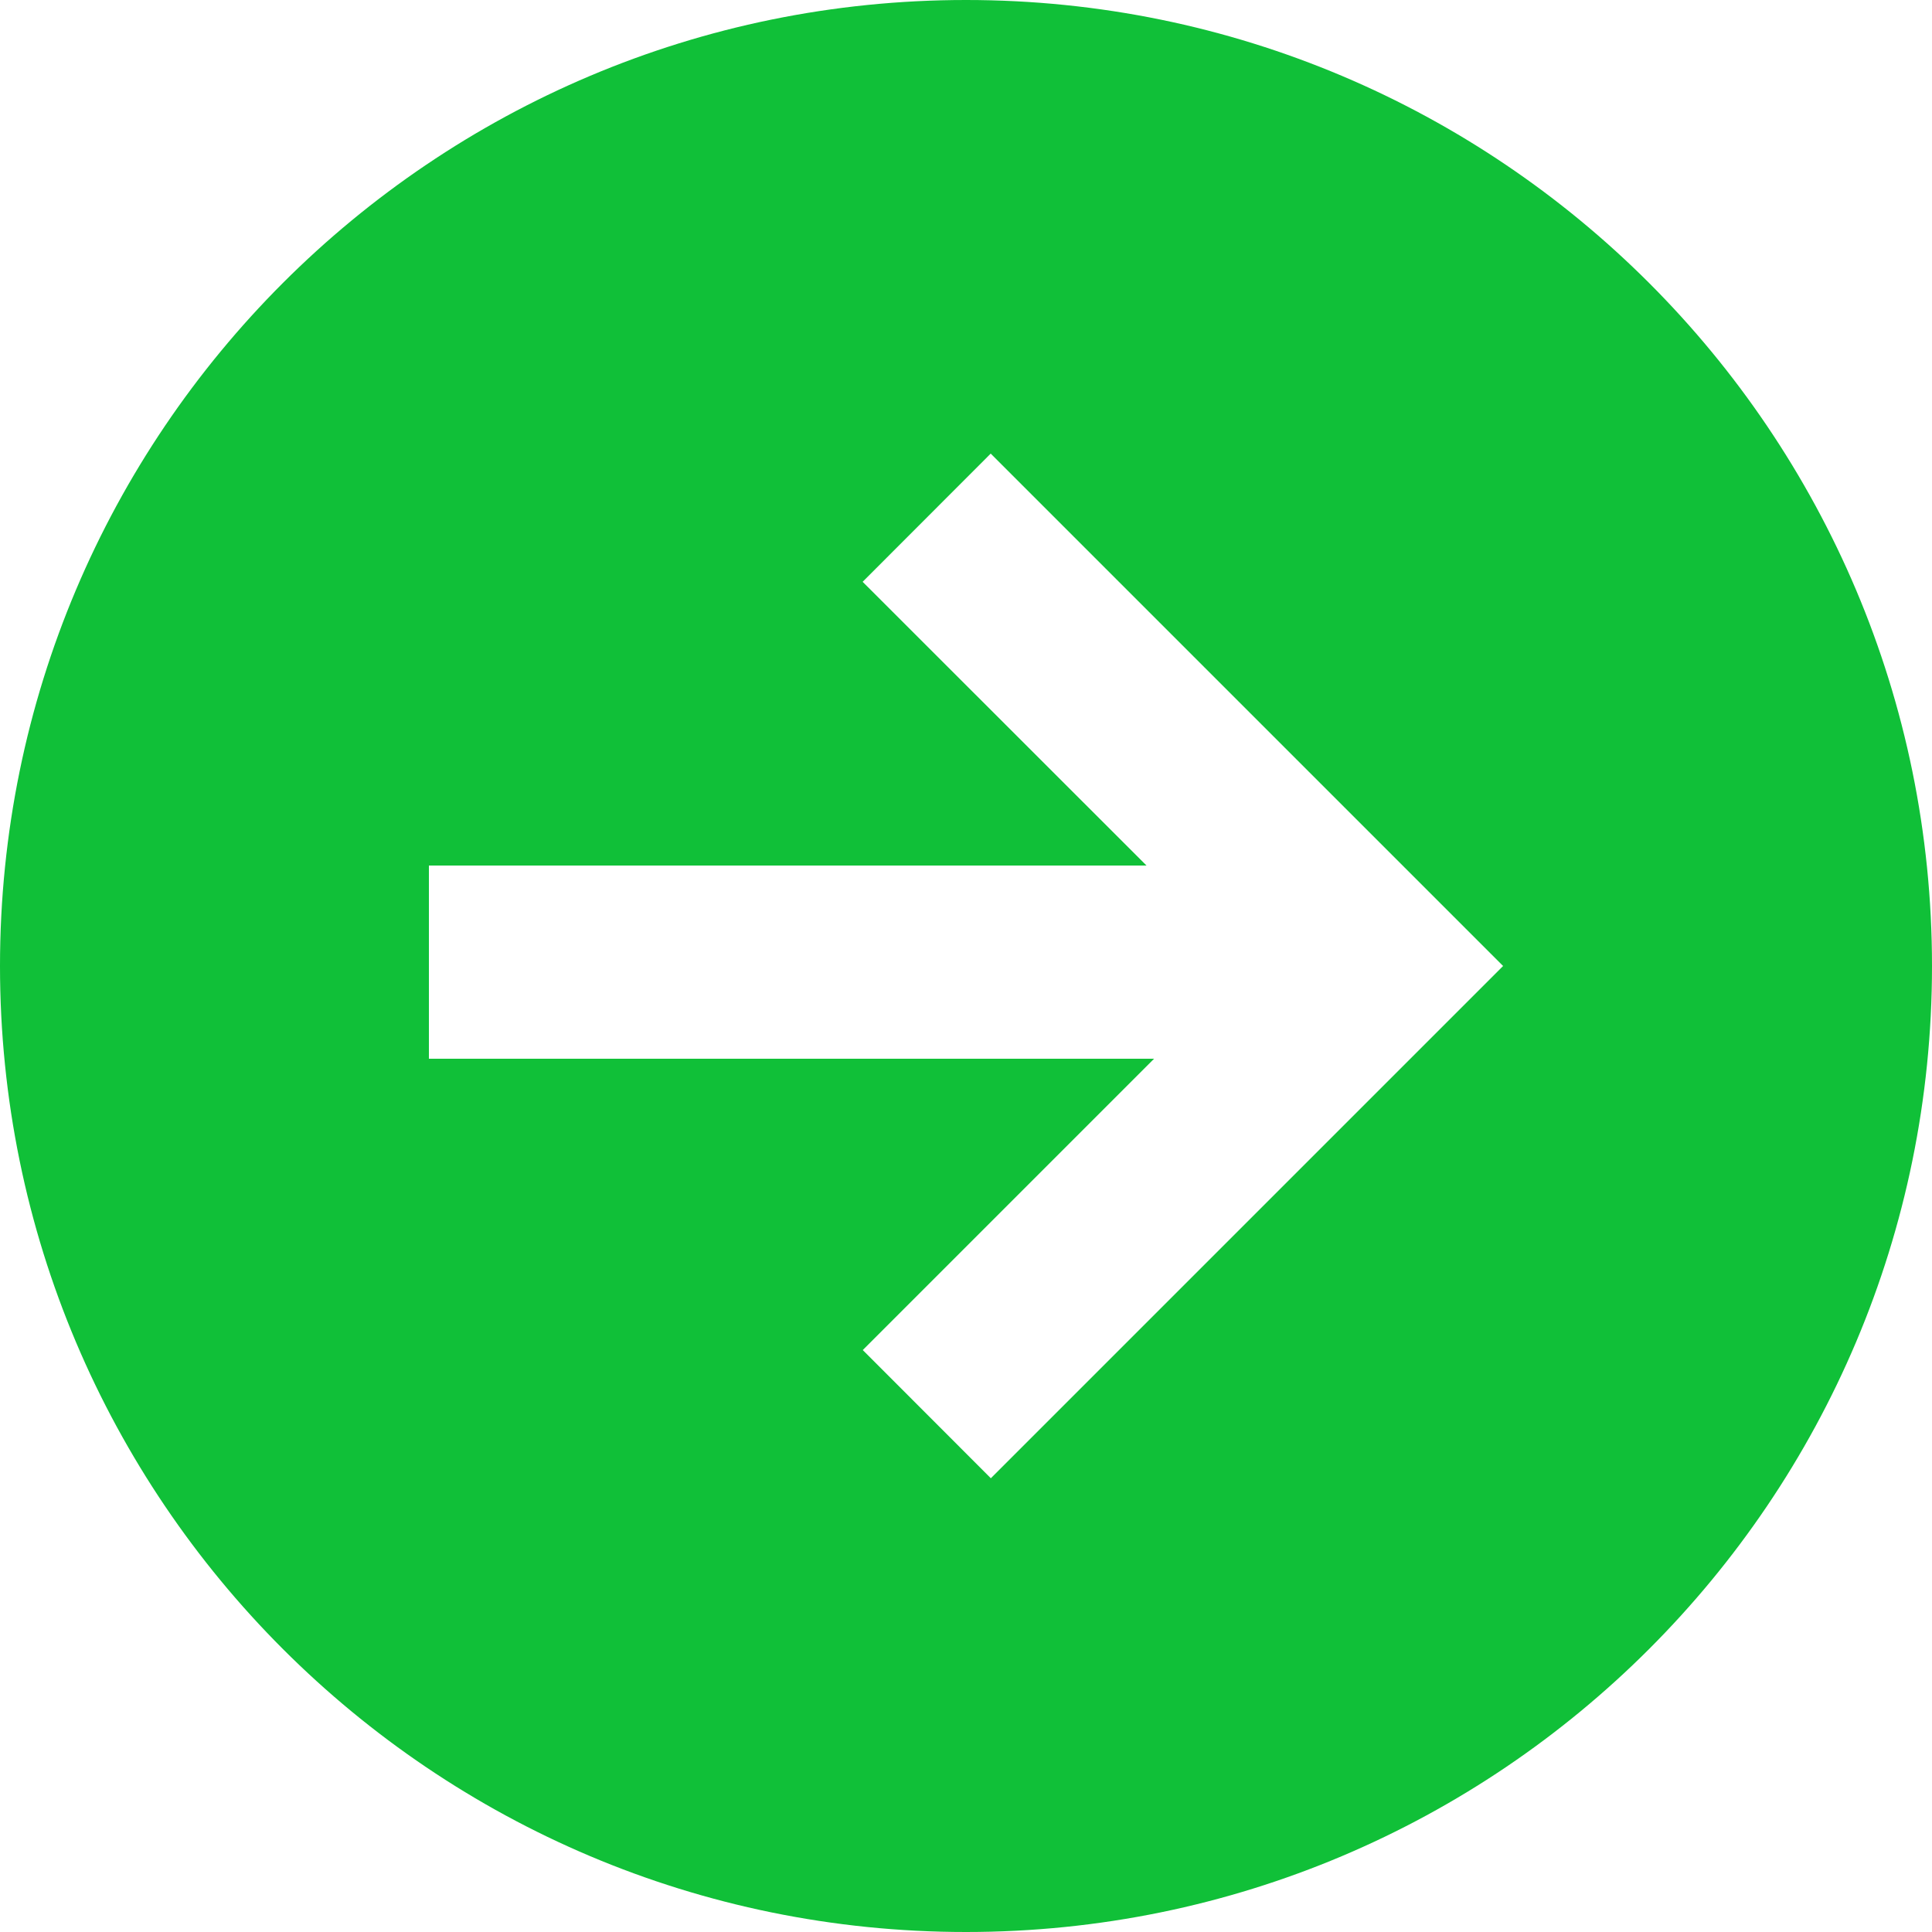
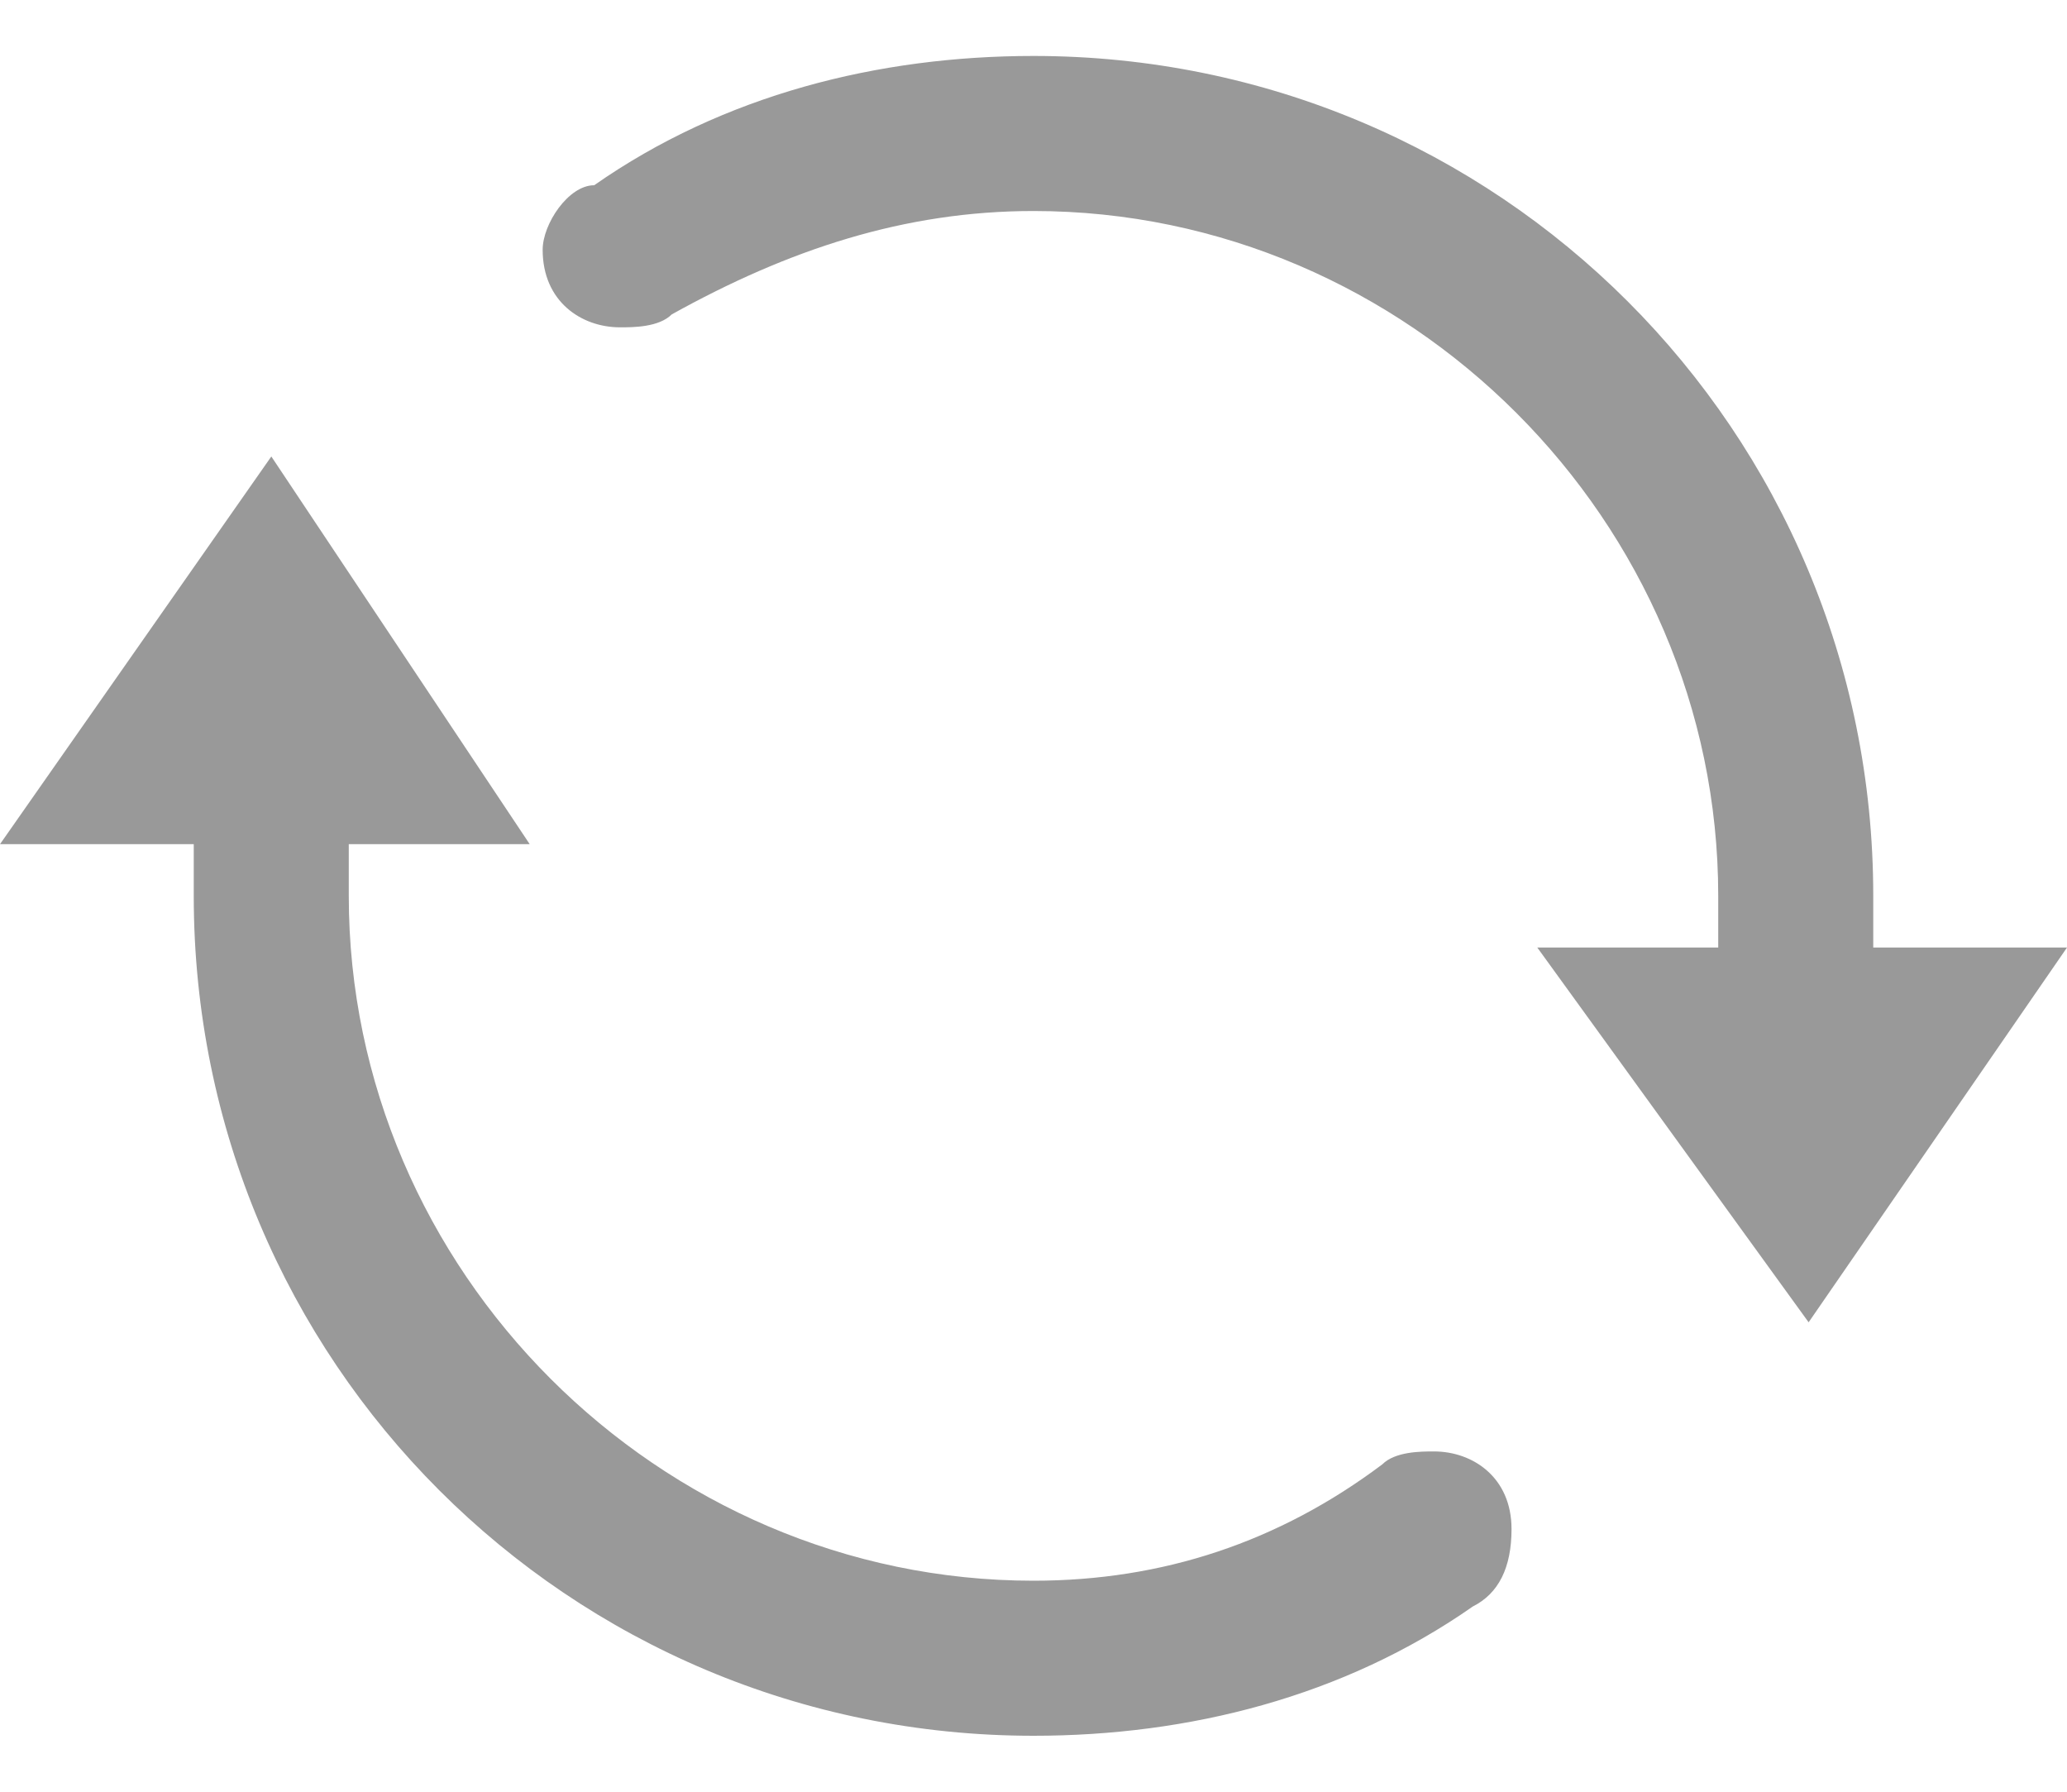
- <svg xmlns="http://www.w3.org/2000/svg" version="1.1" width="14px" height="14px">
-   <g transform="matrix(1 0 0 1 -861 -248 )">
-     <path d="M 7 0  C 3.134 0  0 3.134  0 7  C 0 10.866  3.134 14  7 14  C 10.866 14  14 10.866  14 7  C 14 3.134  10.866 0  7 0  Z M 10.892 7  L 10.131 7.761  L 9.964 7.928  L 7.18 10.712  L 6.252 9.783  L 8.363 7.672  L 3.108 7.672  L 3.108 6.272  L 8.308 6.272  L 6.251 4.216  L 7.179 3.287  L 9.964 6.072  L 10.892 7  Z " fill-rule="nonzero" fill="#10c038" stroke="none" transform="matrix(1 0 0 1 861 248 )" />
+ <svg xmlns="http://www.w3.org/2000/svg" version="1.1" width="15px" height="13px">
+   <g transform="matrix(1 0 0 1 -9 -10 )">
+     <path d="M 1.406 6.125  L 1.406 6.5  C 1.406 9.875  4.125 12.594  7.5 12.594  C 8.625 12.594  9.75 12.312  10.688 11.656  C 10.875 11.562  10.969 11.375  10.969 11.094  C 10.969 10.719  10.688 10.531  10.406 10.531  C 10.312 10.531  10.125 10.531  10.031 10.625  C 9.281 11.188  8.438 11.469  7.5 11.469  C 4.781 11.469  2.531 9.219  2.531 6.5  L 2.531 6.125  L 3.844 6.125  L 1.969 3.312  L 0 6.125  L 1.406 6.125  Z M 13.125 9.594  L 15 6.875  L 13.594 6.875  L 13.594 6.781  L 13.594 6.5  C 13.594 3.125  10.875 0.406  7.5 0.406  C 6.375 0.406  5.25 0.688  4.312 1.344  C 4.125 1.344  3.938 1.625  3.938 1.812  C 3.938 2.188  4.219 2.375  4.5 2.375  C 4.594 2.375  4.781 2.375  4.875 2.281  C 5.719 1.812  6.562 1.531  7.5 1.531  C 10.219 1.531  12.469 3.781  12.469 6.5  L 12.469 6.875  L 11.156 6.875  L 13.125 9.594  Z " fill-rule="nonzero" fill="#999999" stroke="none" transform="matrix(1 0 0 1 9 10 )" />
  </g>
</svg>
